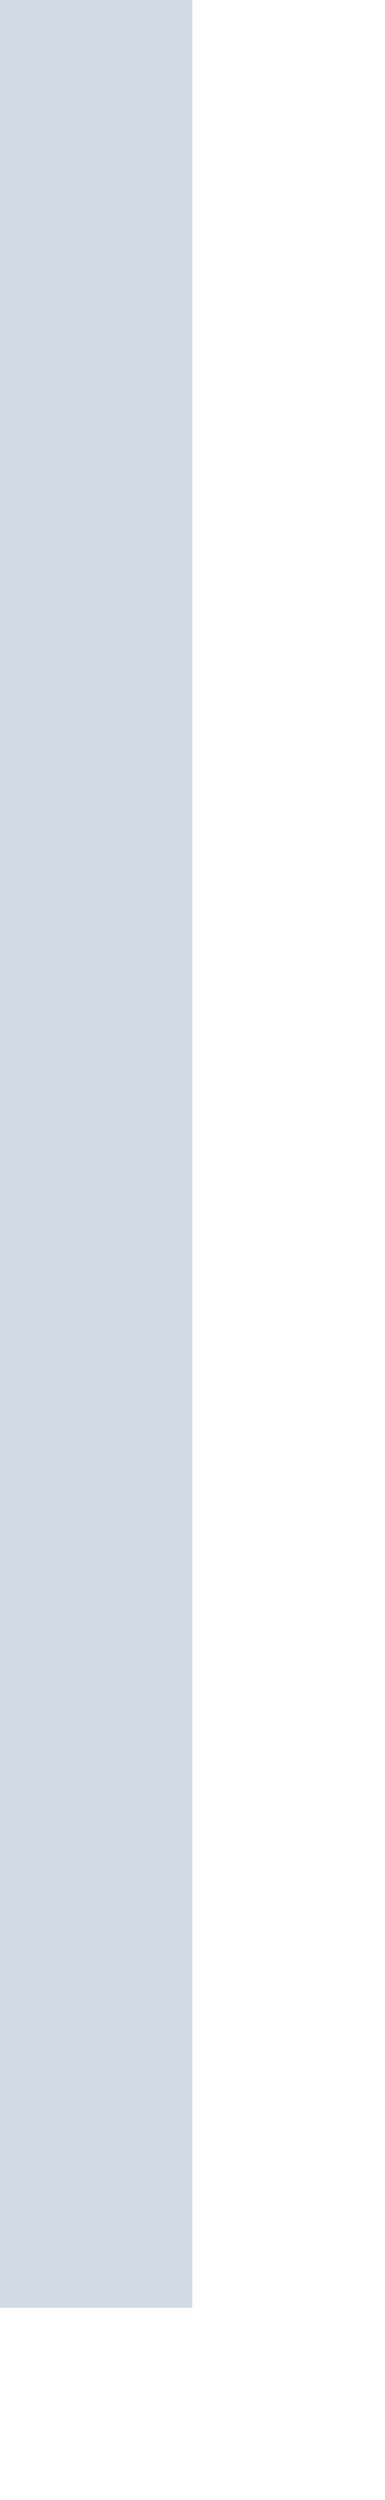
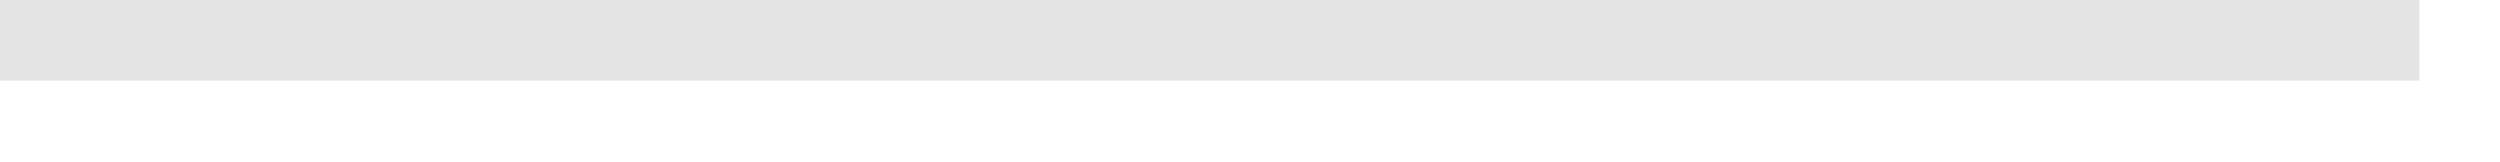
- <svg xmlns="http://www.w3.org/2000/svg" version="1.1" width="2px" height="13px">
-   <g transform="matrix(1 0 0 1 -172 -469 )">
-     <path d="M 172.5 469  L 172.5 481  " stroke-width="1" stroke="#d1dbe5" fill="none" stroke-opacity="0.996" />
+ <svg xmlns="http://www.w3.org/2000/svg" version="1.1" width="31px" height="2px">
+   <g transform="matrix(1 0 0 1 15 -15 )">
+     <path d="M -15 15.5  L 15 15.5  " stroke-width="1" stroke="#e5e5e5" fill="none" />
  </g>
</svg>
